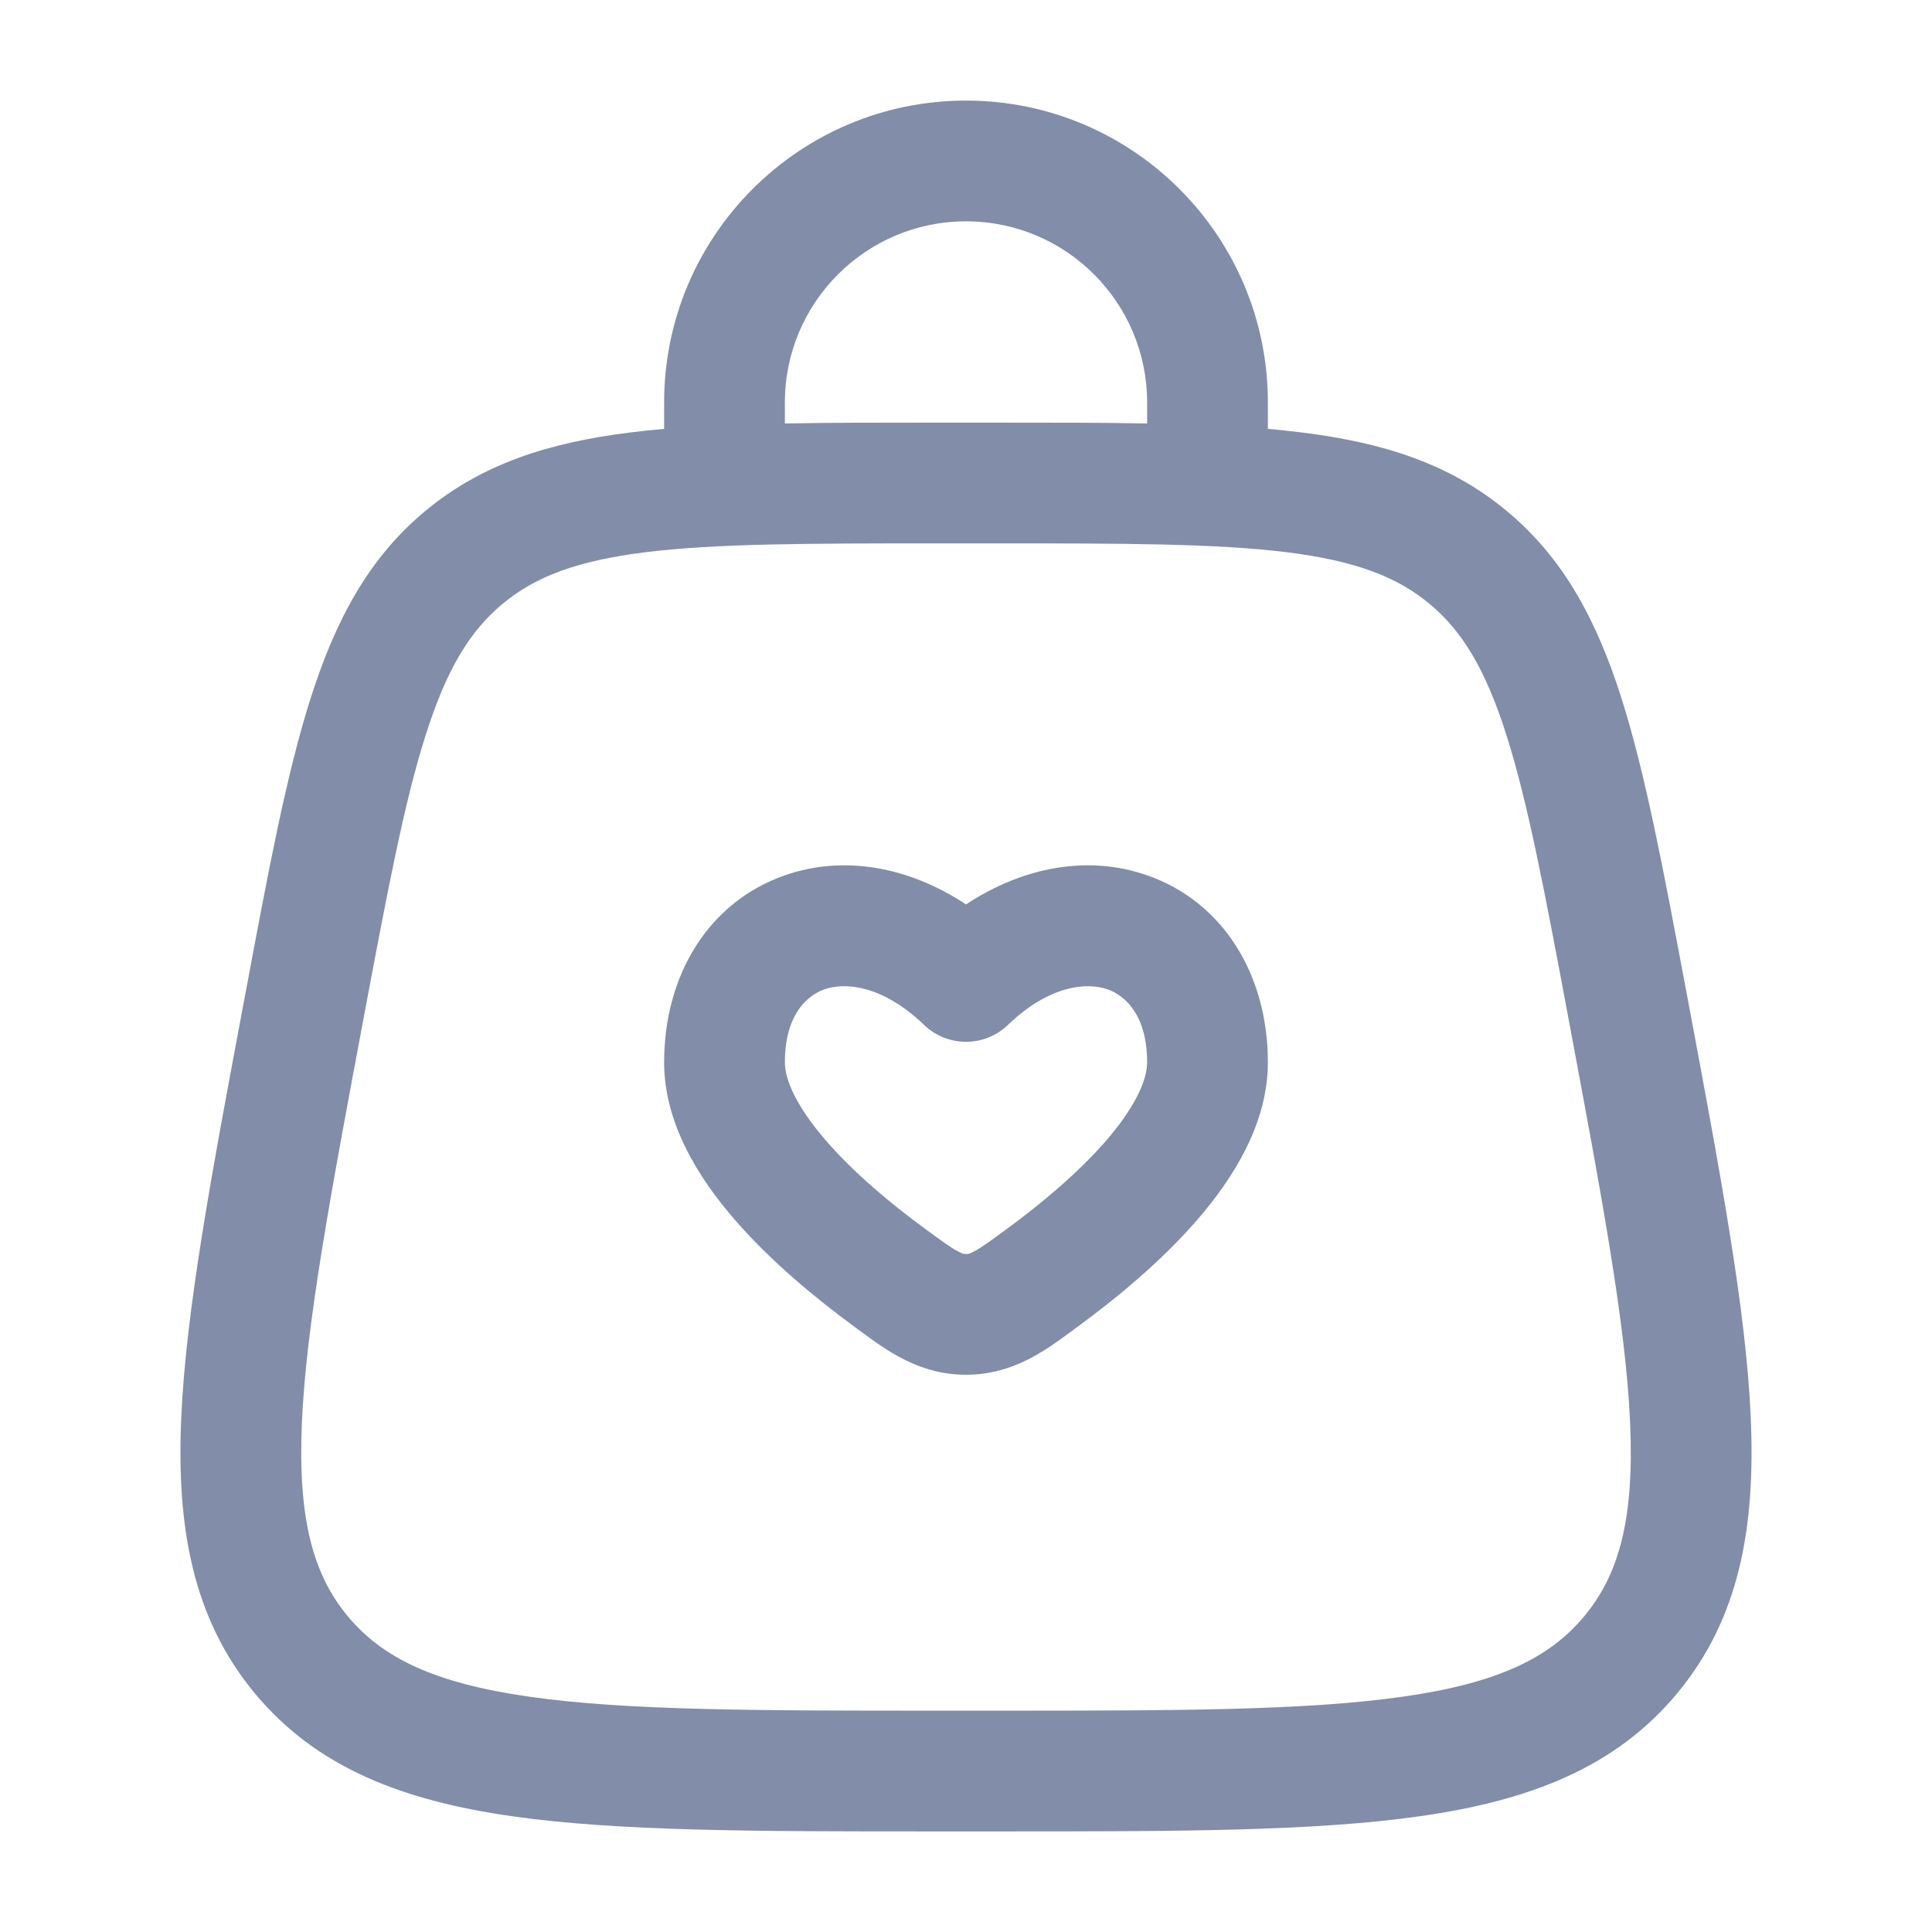
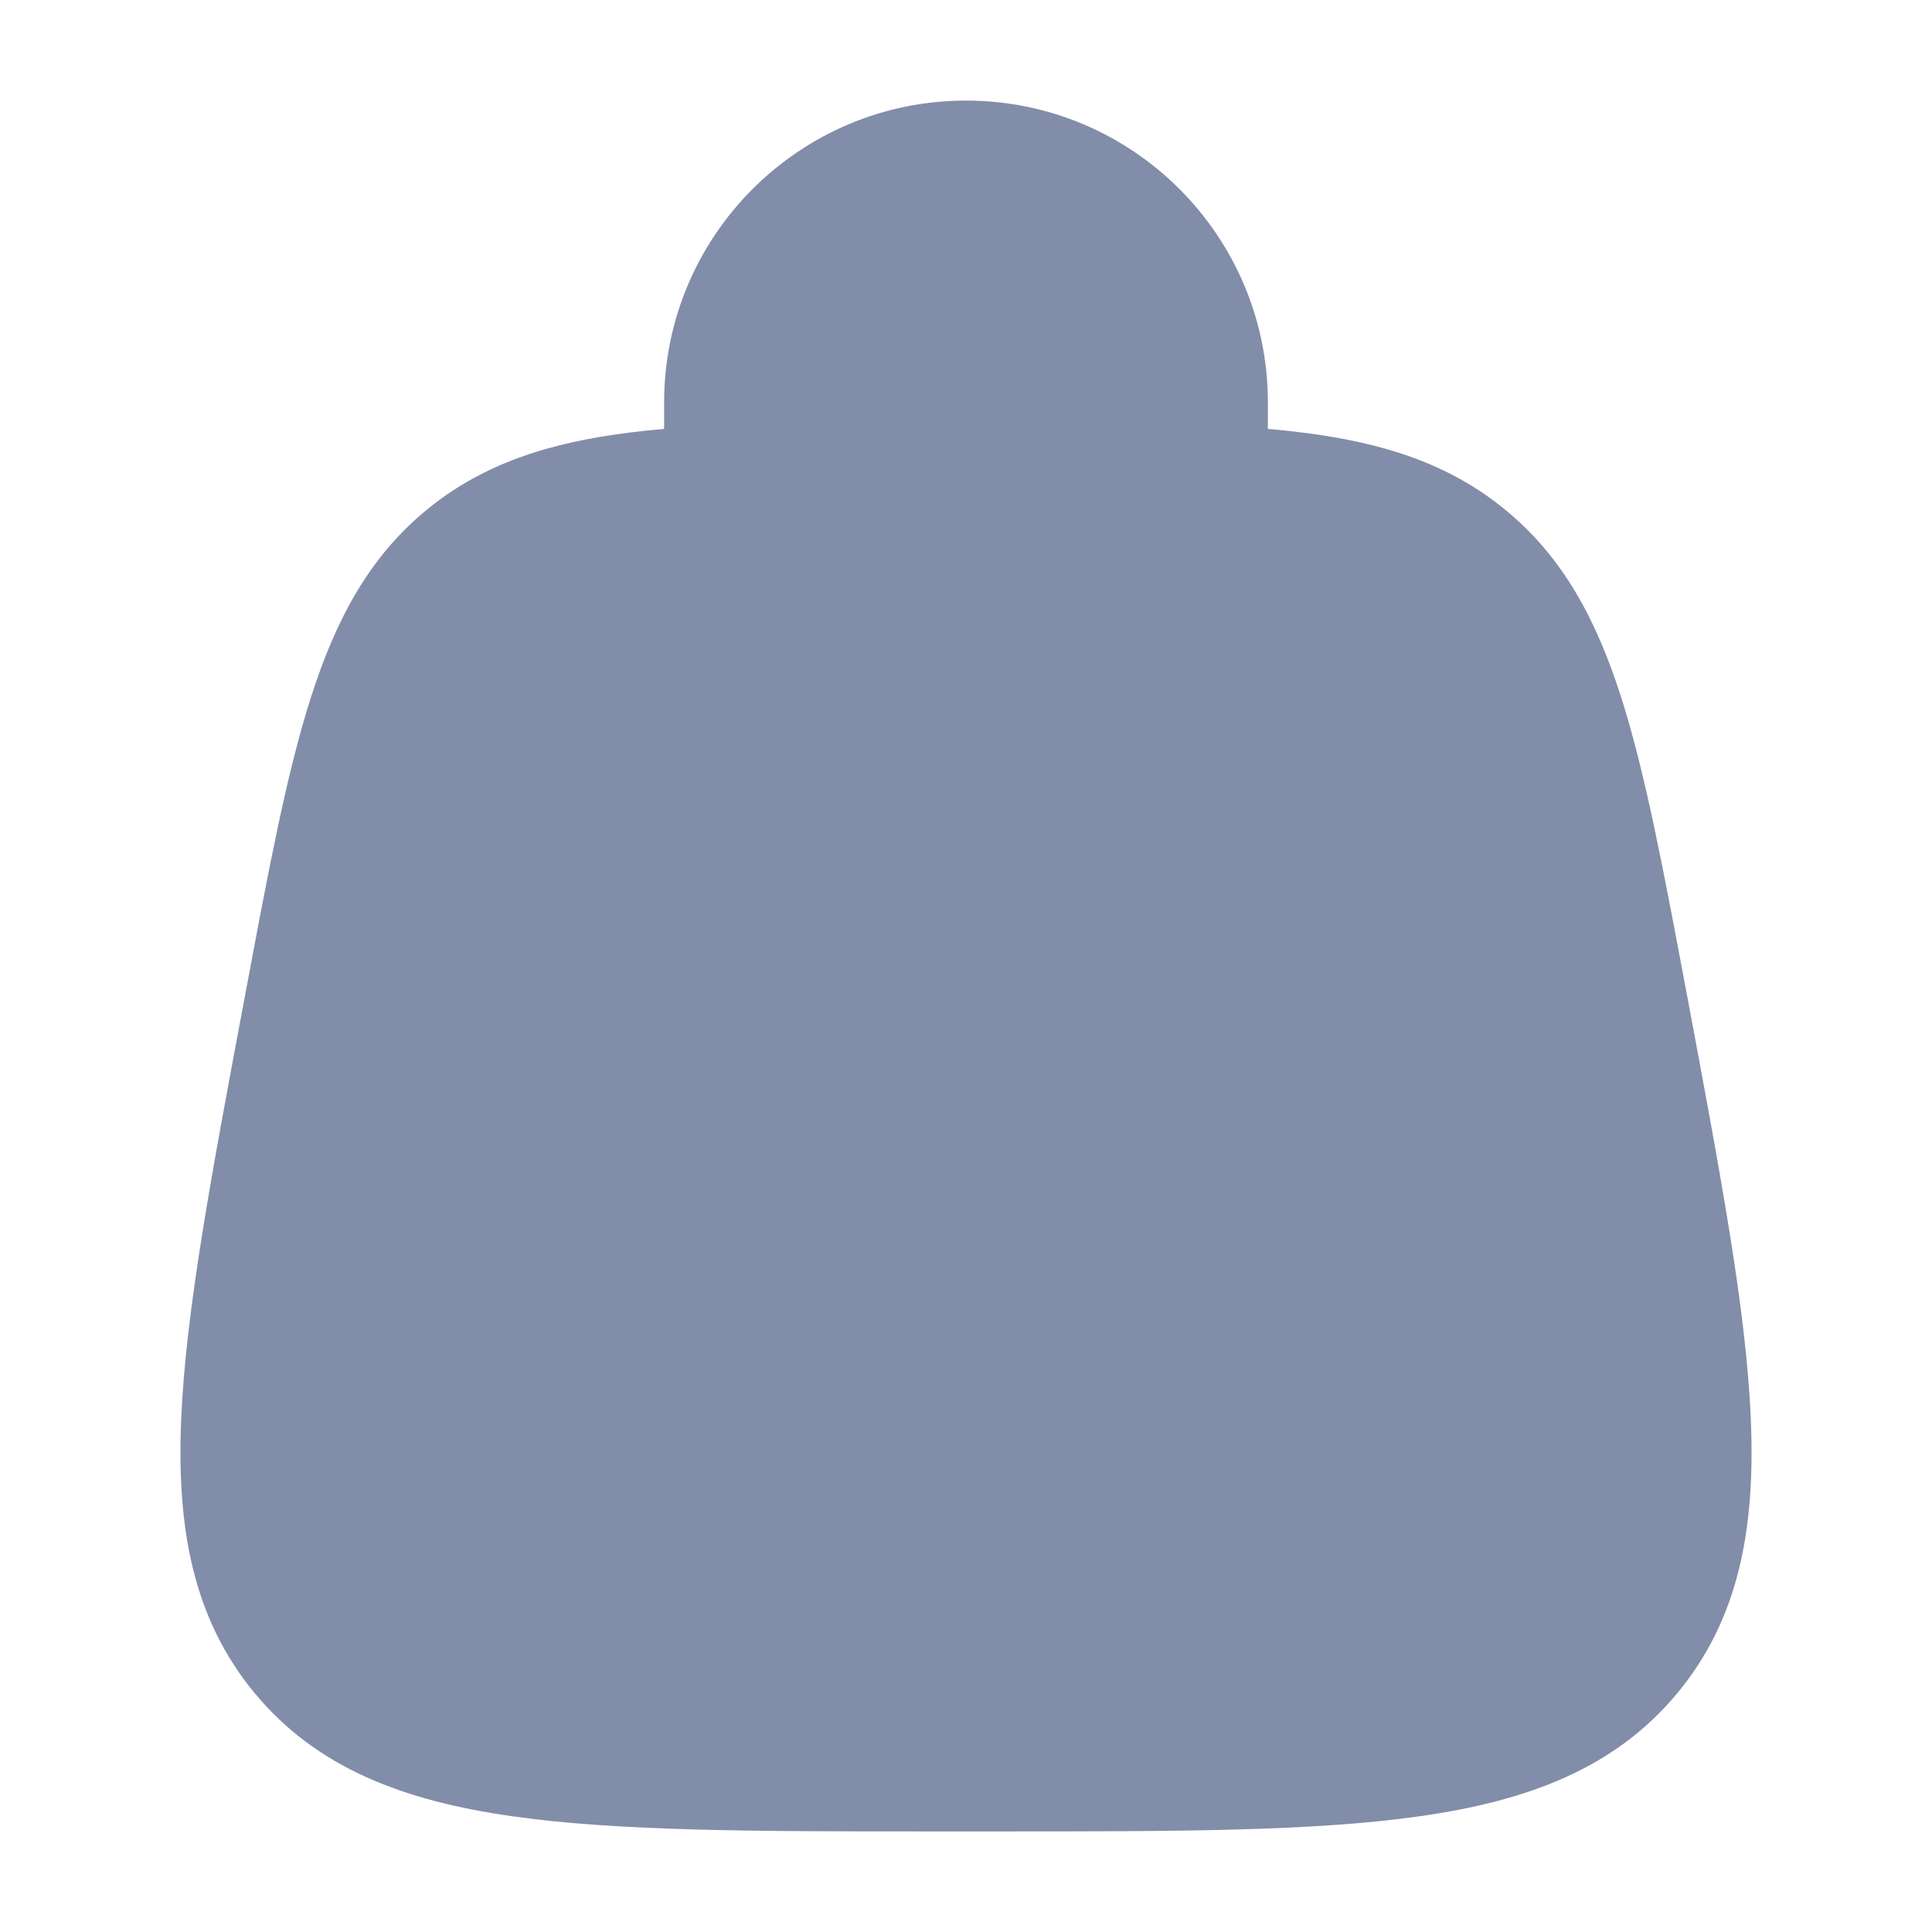
<svg xmlns="http://www.w3.org/2000/svg" width="16" height="16" viewBox="0 0 16 16" fill="none">
-   <path fill-rule="evenodd" clip-rule="evenodd" d="M8 1.833C7.172 1.833 6.5 2.505 6.5 3.333V3.507C6.872 3.5 7.279 3.5 7.726 3.5H8.274C8.721 3.5 9.129 3.5 9.5 3.507V3.333C9.5 2.505 8.829 1.833 8 1.833ZM10.5 3.552V3.333C10.5 1.953 9.381 0.833 8 0.833C6.62 0.833 5.5 1.953 5.5 3.333V3.552C5.405 3.56 5.313 3.57 5.224 3.581C4.551 3.664 3.996 3.839 3.524 4.23C3.053 4.621 2.779 5.135 2.573 5.781C2.373 6.408 2.222 7.213 2.033 8.226L2.019 8.299C1.751 9.728 1.54 10.853 1.501 11.741C1.461 12.651 1.597 13.404 2.11 14.023C2.623 14.641 3.339 14.913 4.24 15.041C5.12 15.167 6.265 15.167 7.718 15.167H8.282C9.735 15.167 10.881 15.167 11.76 15.041C12.662 14.913 13.377 14.641 13.89 14.023C14.404 13.404 14.539 12.651 14.499 11.741C14.461 10.853 14.249 9.728 13.982 8.299L13.968 8.226C13.778 7.213 13.627 6.408 13.428 5.781C13.222 5.135 12.948 4.621 12.476 4.23C12.005 3.839 11.45 3.664 10.776 3.581C10.687 3.57 10.595 3.56 10.5 3.552ZM5.347 4.573C4.777 4.644 4.432 4.776 4.163 5C3.894 5.223 3.7 5.537 3.526 6.085C3.347 6.645 3.207 7.39 3.009 8.443C2.732 9.921 2.535 10.977 2.5 11.785C2.466 12.579 2.593 13.039 2.879 13.384C3.166 13.729 3.595 13.939 4.381 14.051C5.182 14.166 6.256 14.167 7.76 14.167H8.241C9.745 14.167 10.818 14.166 11.619 14.051C12.406 13.939 12.835 13.729 13.121 13.384C13.408 13.039 13.535 12.579 13.5 11.785C13.465 10.977 13.268 9.921 12.991 8.443C12.794 7.39 12.653 6.645 12.475 6.085C12.3 5.537 12.107 5.223 11.838 5C11.568 4.776 11.224 4.644 10.654 4.573C10.069 4.501 9.312 4.5 8.241 4.5H7.76C6.689 4.5 5.931 4.501 5.347 4.573ZM6.828 8.193C6.675 8.247 6.5 8.414 6.5 8.798C6.5 8.941 6.594 9.162 6.84 9.446C7.072 9.714 7.379 9.97 7.658 10.174C7.809 10.285 7.88 10.336 7.938 10.366C7.974 10.385 7.984 10.385 8 10.385C8.017 10.385 8.027 10.385 8.063 10.366C8.12 10.336 8.192 10.285 8.343 10.174C8.621 9.97 8.928 9.714 9.161 9.446C9.406 9.162 9.5 8.941 9.5 8.798C9.5 8.414 9.325 8.247 9.172 8.193C9.005 8.135 8.696 8.153 8.346 8.489C8.153 8.674 7.848 8.674 7.654 8.489C7.304 8.153 6.995 8.135 6.828 8.193ZM8 7.49C7.523 7.175 6.984 7.079 6.497 7.25C5.875 7.468 5.5 8.067 5.5 8.798C5.5 9.311 5.794 9.765 6.084 10.1C6.386 10.449 6.76 10.755 7.066 10.98C7.082 10.992 7.098 11.003 7.113 11.015C7.348 11.188 7.614 11.385 8 11.385C8.386 11.385 8.653 11.188 8.887 11.015C8.903 11.003 8.919 10.992 8.934 10.98C9.241 10.755 9.615 10.449 9.917 10.1C10.206 9.765 10.5 9.311 10.5 8.798C10.5 8.067 10.125 7.468 9.503 7.25C9.017 7.079 8.478 7.175 8 7.49Z" fill="#828DA9" />
+   <path fillrule="evenodd" cliprule="evenodd" d="M8 1.833C7.172 1.833 6.5 2.505 6.5 3.333V3.507C6.872 3.5 7.279 3.5 7.726 3.5H8.274C8.721 3.5 9.129 3.5 9.5 3.507V3.333C9.5 2.505 8.829 1.833 8 1.833ZM10.5 3.552V3.333C10.5 1.953 9.381 0.833 8 0.833C6.62 0.833 5.5 1.953 5.5 3.333V3.552C5.405 3.56 5.313 3.57 5.224 3.581C4.551 3.664 3.996 3.839 3.524 4.23C3.053 4.621 2.779 5.135 2.573 5.781C2.373 6.408 2.222 7.213 2.033 8.226L2.019 8.299C1.751 9.728 1.54 10.853 1.501 11.741C1.461 12.651 1.597 13.404 2.11 14.023C2.623 14.641 3.339 14.913 4.24 15.041C5.12 15.167 6.265 15.167 7.718 15.167H8.282C9.735 15.167 10.881 15.167 11.76 15.041C12.662 14.913 13.377 14.641 13.89 14.023C14.404 13.404 14.539 12.651 14.499 11.741C14.461 10.853 14.249 9.728 13.982 8.299L13.968 8.226C13.778 7.213 13.627 6.408 13.428 5.781C13.222 5.135 12.948 4.621 12.476 4.23C12.005 3.839 11.45 3.664 10.776 3.581C10.687 3.57 10.595 3.56 10.5 3.552ZM5.347 4.573C4.777 4.644 4.432 4.776 4.163 5C3.894 5.223 3.7 5.537 3.526 6.085C3.347 6.645 3.207 7.39 3.009 8.443C2.732 9.921 2.535 10.977 2.5 11.785C2.466 12.579 2.593 13.039 2.879 13.384C3.166 13.729 3.595 13.939 4.381 14.051C5.182 14.166 6.256 14.167 7.76 14.167H8.241C9.745 14.167 10.818 14.166 11.619 14.051C12.406 13.939 12.835 13.729 13.121 13.384C13.408 13.039 13.535 12.579 13.5 11.785C13.465 10.977 13.268 9.921 12.991 8.443C12.794 7.39 12.653 6.645 12.475 6.085C12.3 5.537 12.107 5.223 11.838 5C11.568 4.776 11.224 4.644 10.654 4.573C10.069 4.501 9.312 4.5 8.241 4.5H7.76C6.689 4.5 5.931 4.501 5.347 4.573ZM6.828 8.193C6.675 8.247 6.5 8.414 6.5 8.798C6.5 8.941 6.594 9.162 6.84 9.446C7.072 9.714 7.379 9.97 7.658 10.174C7.809 10.285 7.88 10.336 7.938 10.366C7.974 10.385 7.984 10.385 8 10.385C8.017 10.385 8.027 10.385 8.063 10.366C8.12 10.336 8.192 10.285 8.343 10.174C8.621 9.97 8.928 9.714 9.161 9.446C9.406 9.162 9.5 8.941 9.5 8.798C9.5 8.414 9.325 8.247 9.172 8.193C9.005 8.135 8.696 8.153 8.346 8.489C8.153 8.674 7.848 8.674 7.654 8.489C7.304 8.153 6.995 8.135 6.828 8.193ZM8 7.49C7.523 7.175 6.984 7.079 6.497 7.25C5.875 7.468 5.5 8.067 5.5 8.798C5.5 9.311 5.794 9.765 6.084 10.1C6.386 10.449 6.76 10.755 7.066 10.98C7.082 10.992 7.098 11.003 7.113 11.015C7.348 11.188 7.614 11.385 8 11.385C8.386 11.385 8.653 11.188 8.887 11.015C8.903 11.003 8.919 10.992 8.934 10.98C9.241 10.755 9.615 10.449 9.917 10.1C10.206 9.765 10.5 9.311 10.5 8.798C10.5 8.067 10.125 7.468 9.503 7.25C9.017 7.079 8.478 7.175 8 7.49Z" fill="#828DA9" />
</svg>
